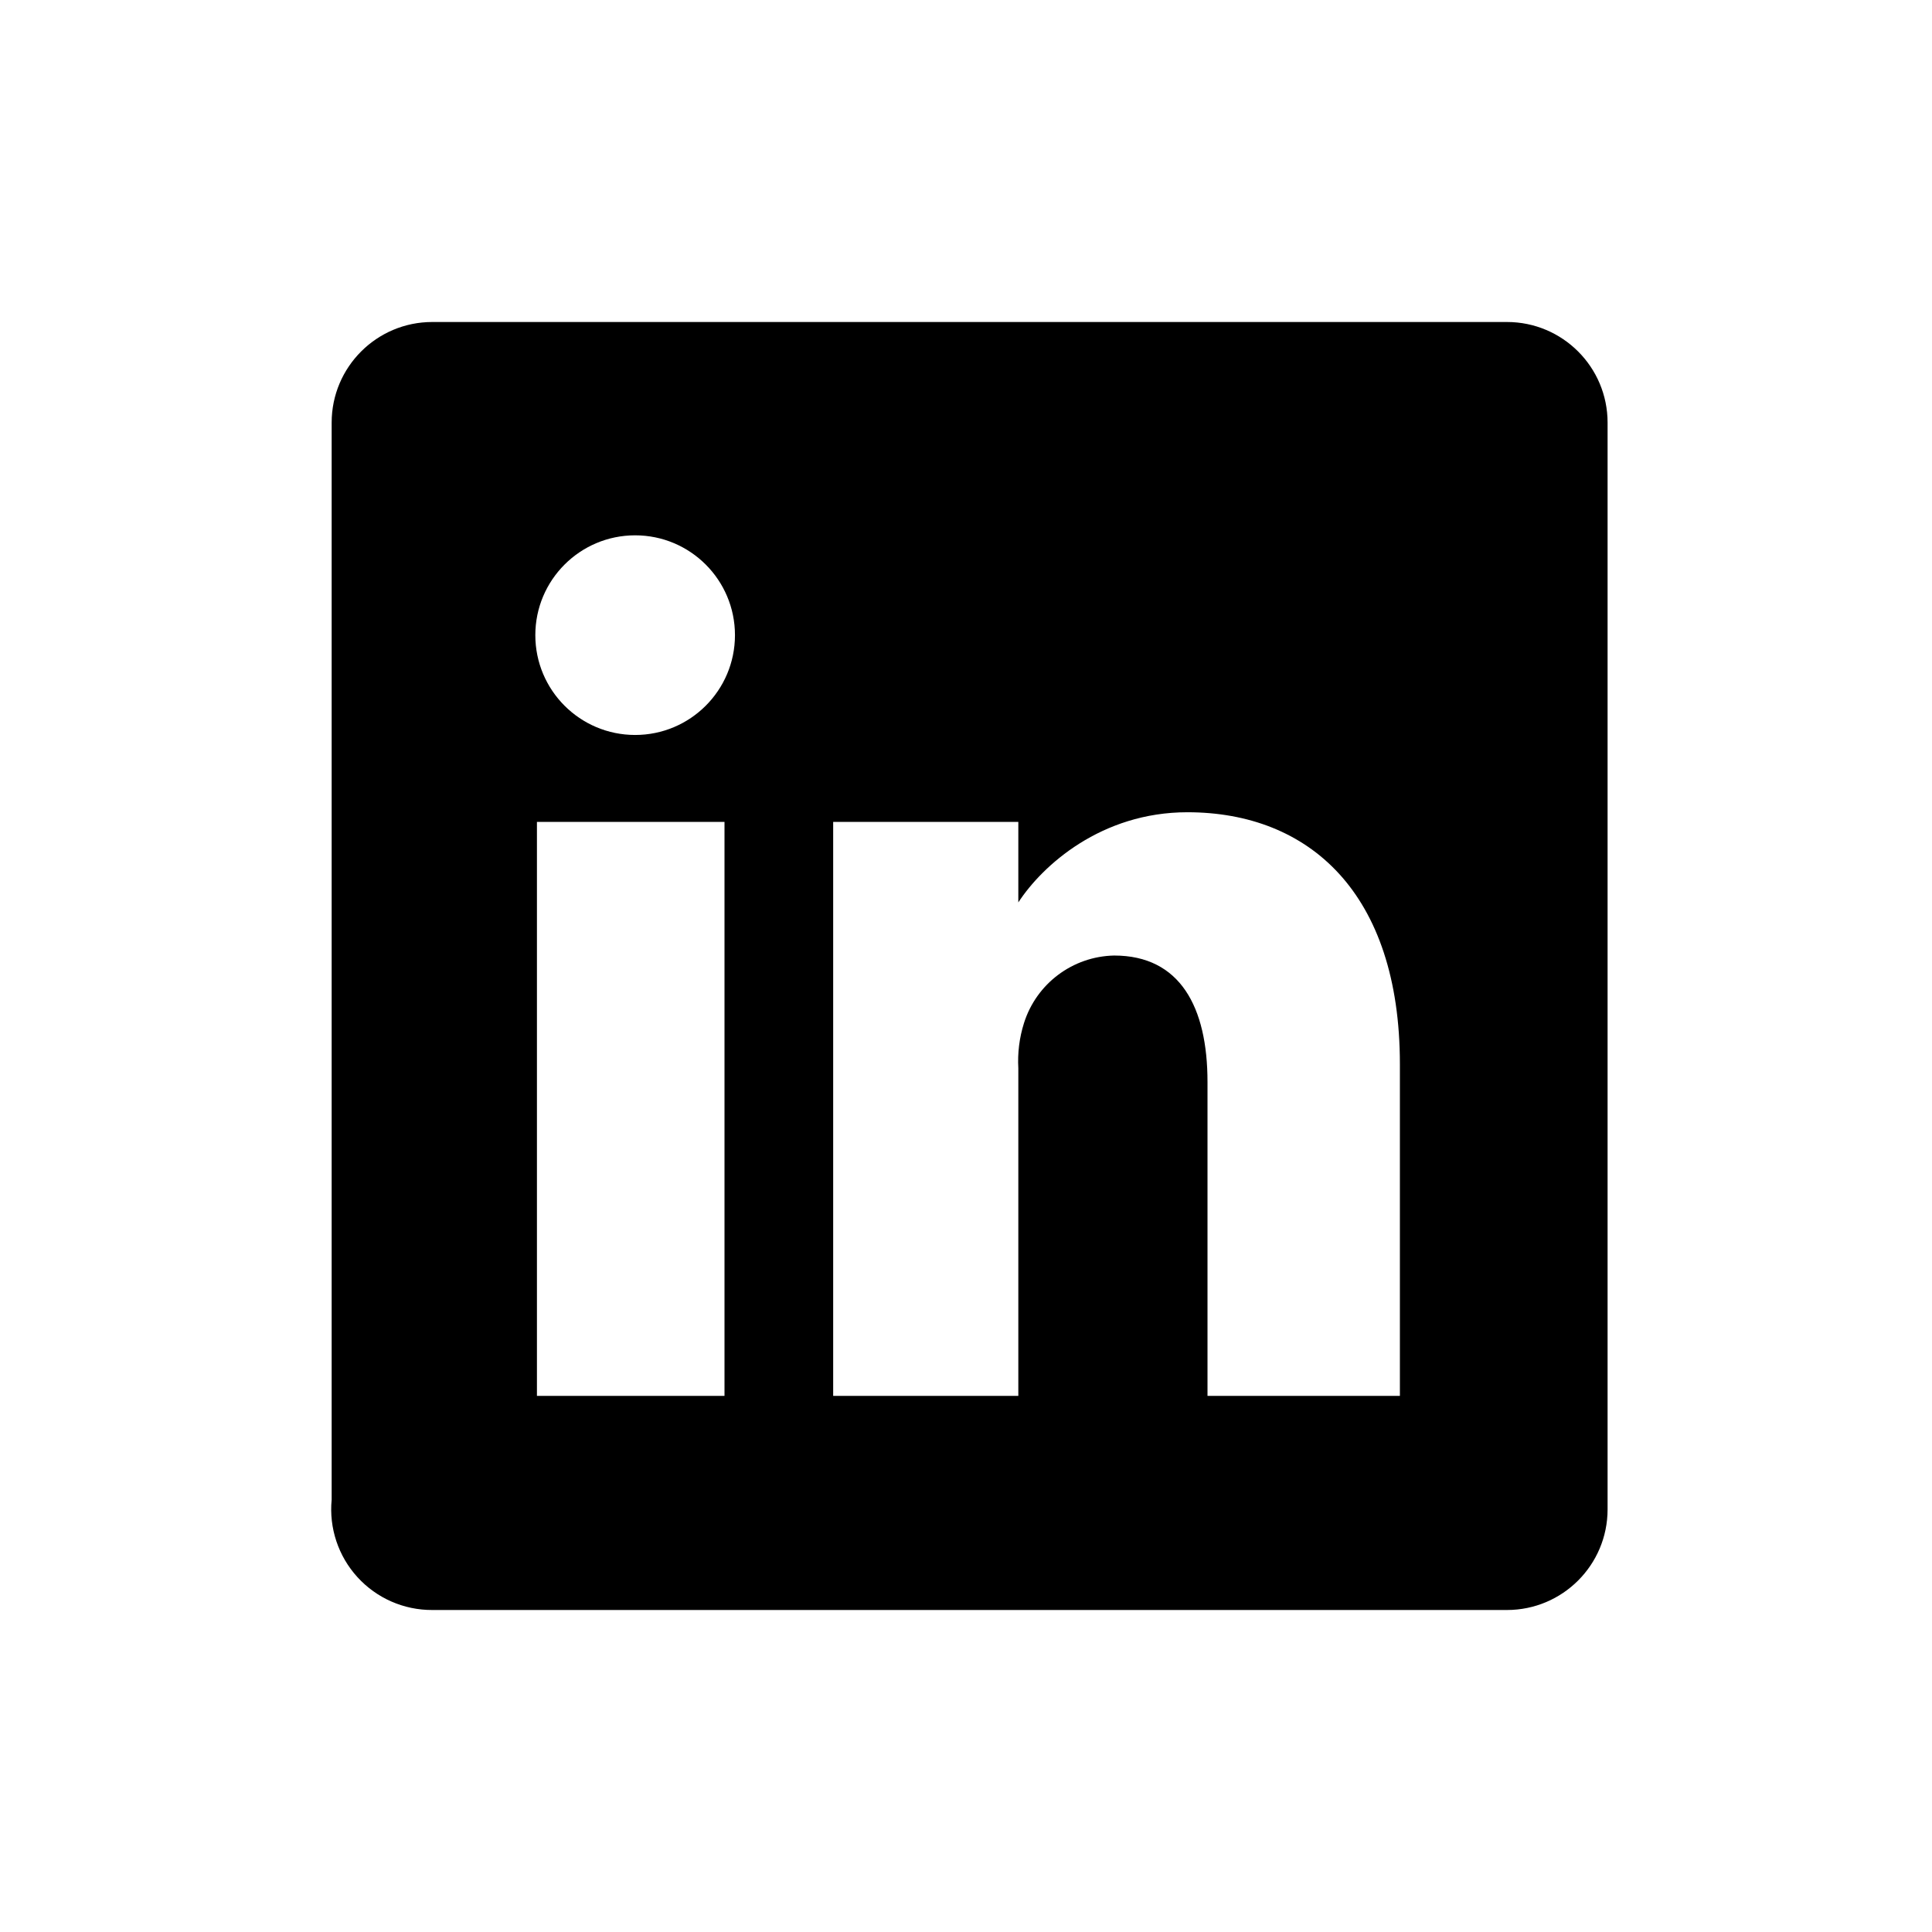
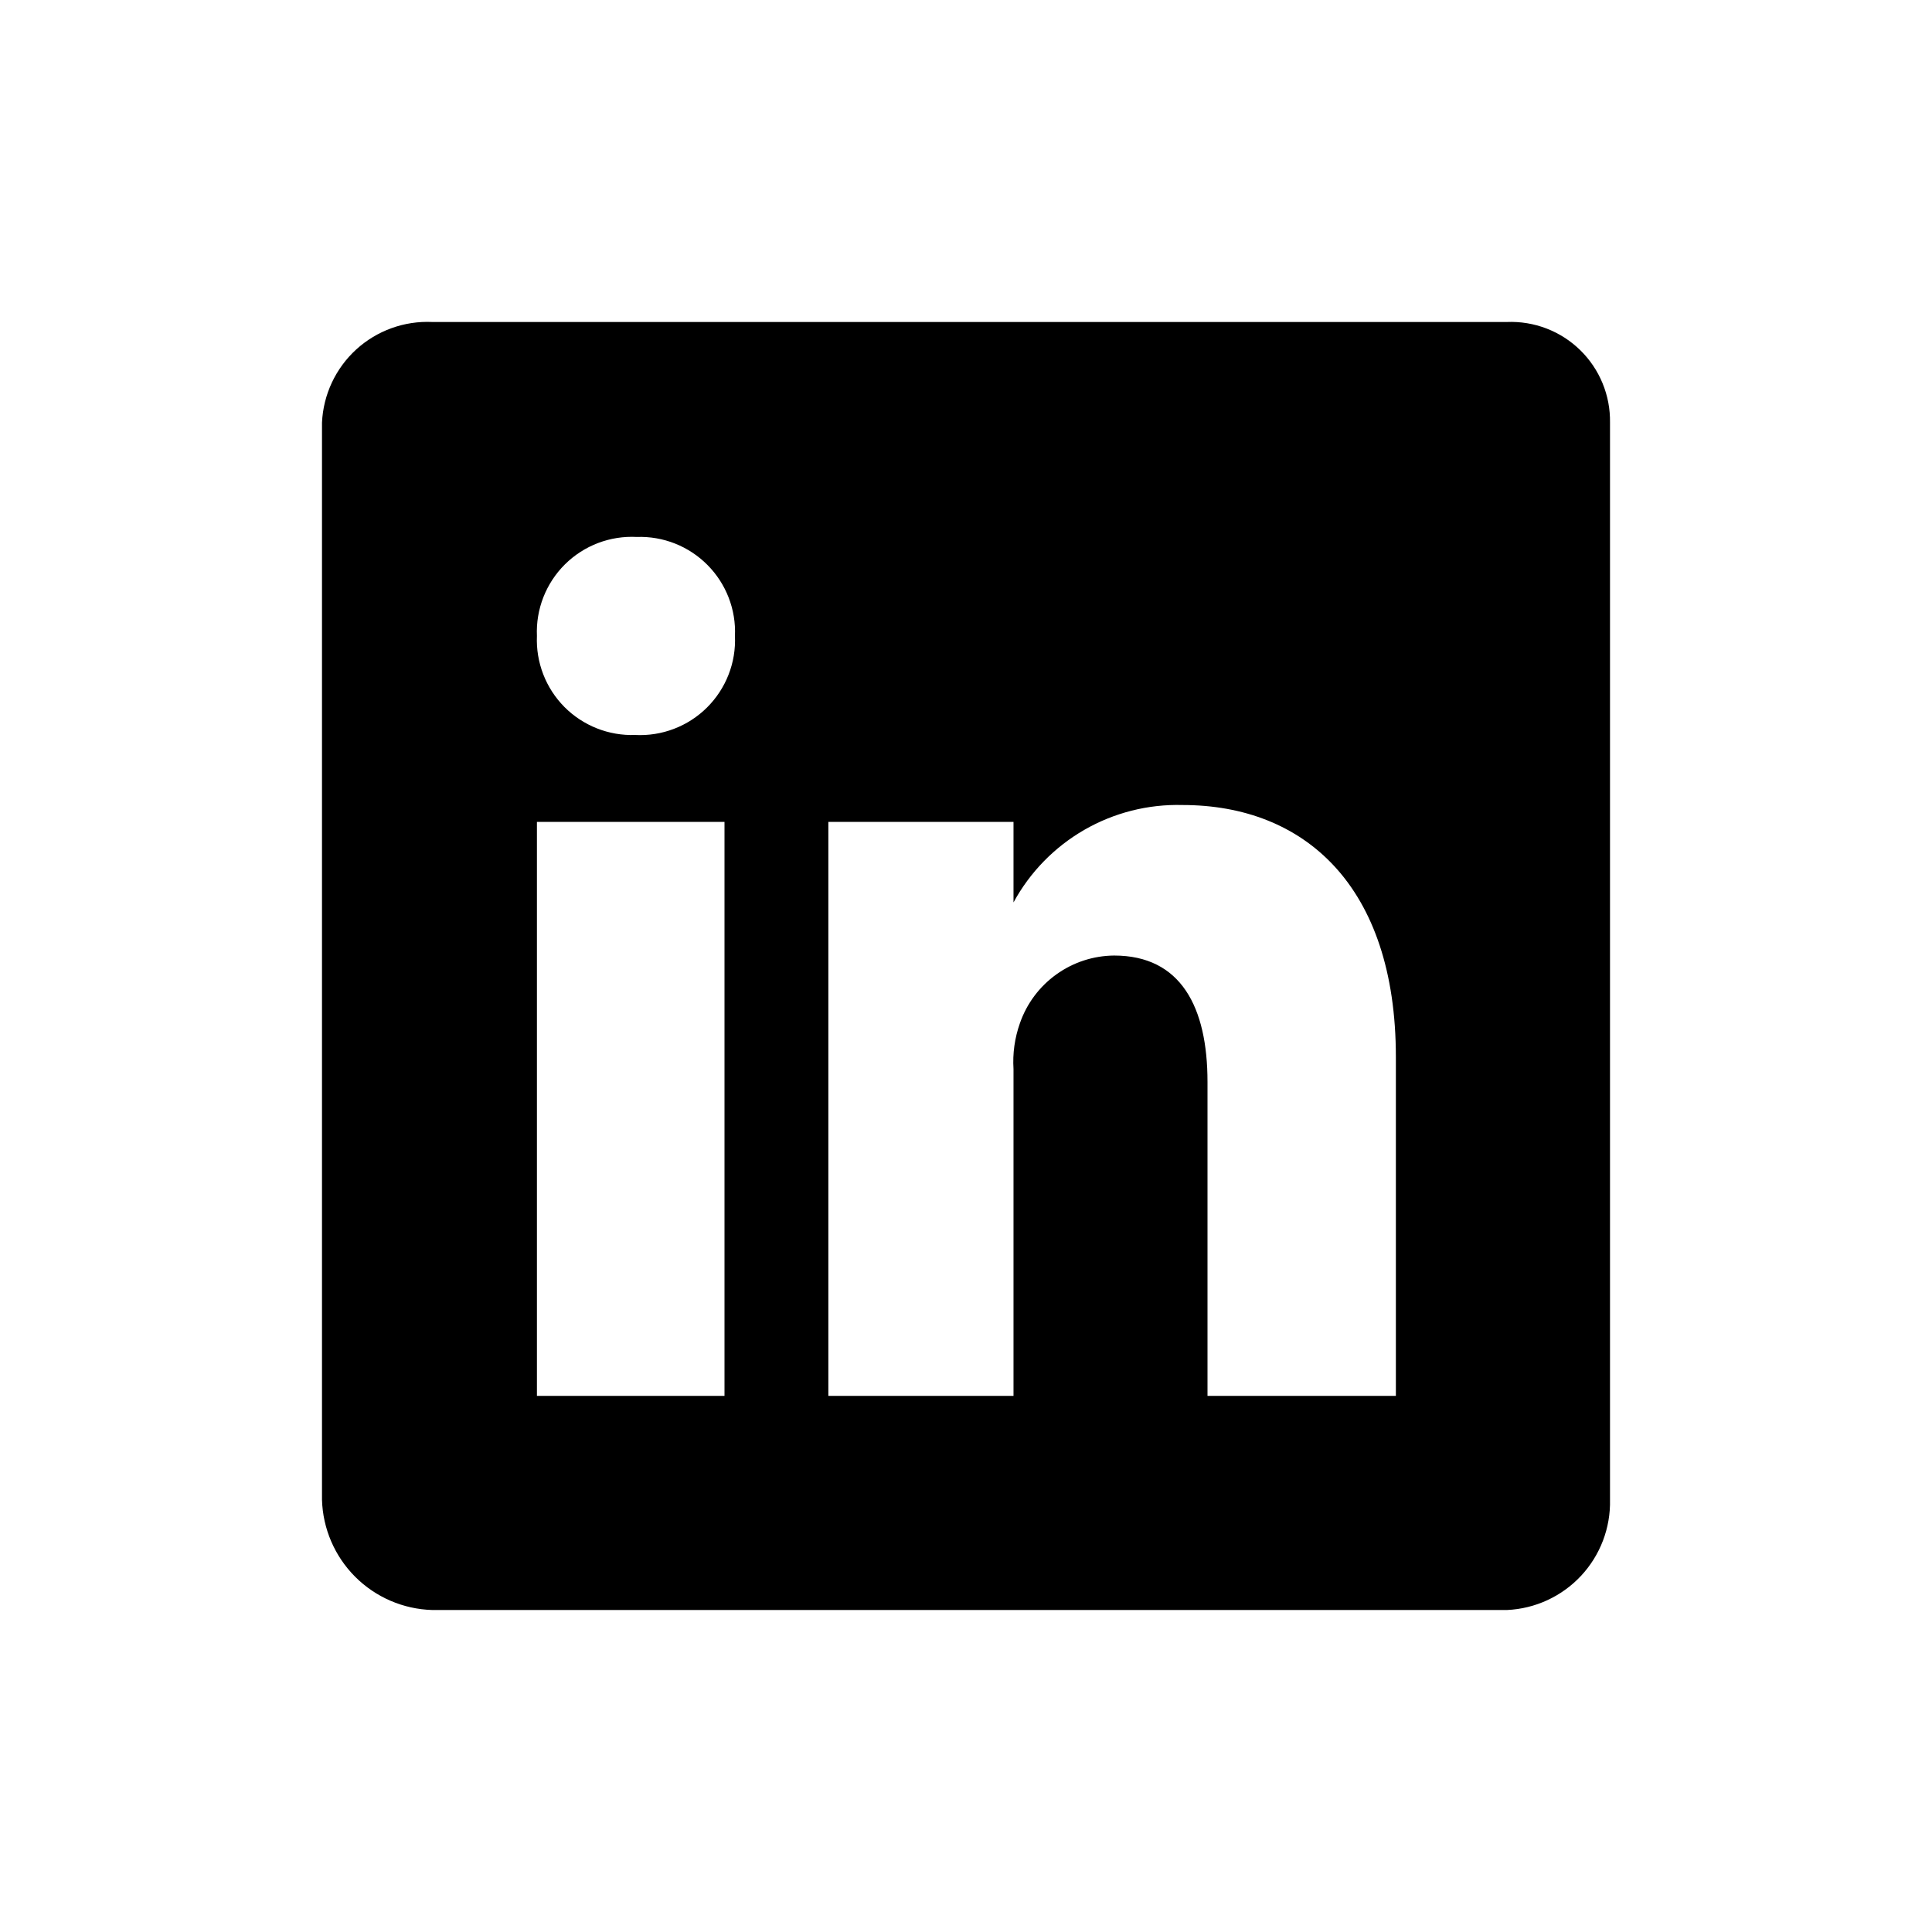
- <svg xmlns="http://www.w3.org/2000/svg" viewBox="0 0 24 24" aria-hidden="true">
-   <path fill="currentColor" d="M18.72 4H5.37a1.25 1.25 0 0 0-1.25 1.25v13.38A1.25 1.25 0 0 0 5.37 20h13.35a1.25 1.25 0 0 0 1.25-1.25V5.25A1.25 1.25 0 0 0 18.72 4ZM9 17.34H6.67v-7.13H9v7.13Zm-1.11-8.21a1.24 1.24 0 1 1 0-2.48 1.24 1.24 0 0 1 0 2.48Zm11.45 8.21H15v-3.9c0-.93-.34-1.57-1.16-1.57a1.2 1.2 0 0 0-1.12.84 1.57 1.57 0 0 0-.07.56v4.07h-2.3v-7.13h2.3v1c.3-.46 1.03-1.12 2.1-1.12 1.51 0 2.64 1 2.64 3.13v4.12Z" />
+ <svg xmlns="http://www.w3.org/2000/svg" version="1.2" viewBox="0 0 800 800" width="800" height="800">
+   <style>
+ 		.s0 { fill: #000000 } 
+ 	</style>
+   <path class="s0" d="m624 133.33h-445c-5.74-0.27-11.47 0.6-16.87 2.55-5.4 1.95-10.36 4.94-14.61 8.81-4.24 3.87-7.67 8.54-10.11 13.74-2.43 5.2-3.82 10.83-4.08 16.57v446c0.34 12 5.26 23.43 13.75 31.92 8.49 8.49 19.91 13.41 31.92 13.75h445c11.67-0.52 22.67-5.6 30.65-14.13 7.98-8.54 12.29-19.86 12.02-31.54v-446c0.09-5.58-0.95-11.13-3.08-16.29-2.12-5.17-5.28-9.84-9.27-13.74-4-3.91-8.75-6.95-13.96-8.95-5.21-2-10.78-2.92-16.36-2.69zm-324 444.67h-77.67v-237.67h77.67zm-37-273.66c-5.42 0.18-10.82-0.75-15.86-2.75-5.04-2-9.62-5.01-13.44-8.86-3.81-3.85-6.8-8.45-8.75-13.51-1.96-5.06-2.85-10.47-2.62-15.88-0.24-5.48 0.67-10.95 2.67-16.05 2-5.11 5.04-9.74 8.93-13.6 3.89-3.86 8.55-6.86 13.67-8.82 5.12-1.95 10.59-2.82 16.07-2.53 5.42-0.19 10.82 0.74 15.86 2.74 5.04 2 9.61 5.02 13.43 8.87 3.82 3.85 6.8 8.44 8.76 13.5 1.96 5.06 2.85 10.47 2.61 15.89 0.24 5.47-0.66 10.94-2.66 16.04-2 5.11-5.04 9.74-8.93 13.6-3.89 3.86-8.55 6.87-13.67 8.82-5.12 1.96-10.6 2.82-16.07 2.54zm315 273.66h-78v-130c0-31-11-52.33-38.67-52.33-8.59 0.07-16.95 2.8-23.93 7.82-6.99 5.01-12.25 12.06-15.07 20.18-2.16 6.09-3.07 12.55-2.66 19v135.33h-76.67v-237.66h76.67v33.33c6.81-12.52 16.96-22.92 29.31-30.04 12.35-7.11 26.43-10.68 40.69-10.29 50.33 0 88.33 33.33 88.33 104.33z" />
</svg>
